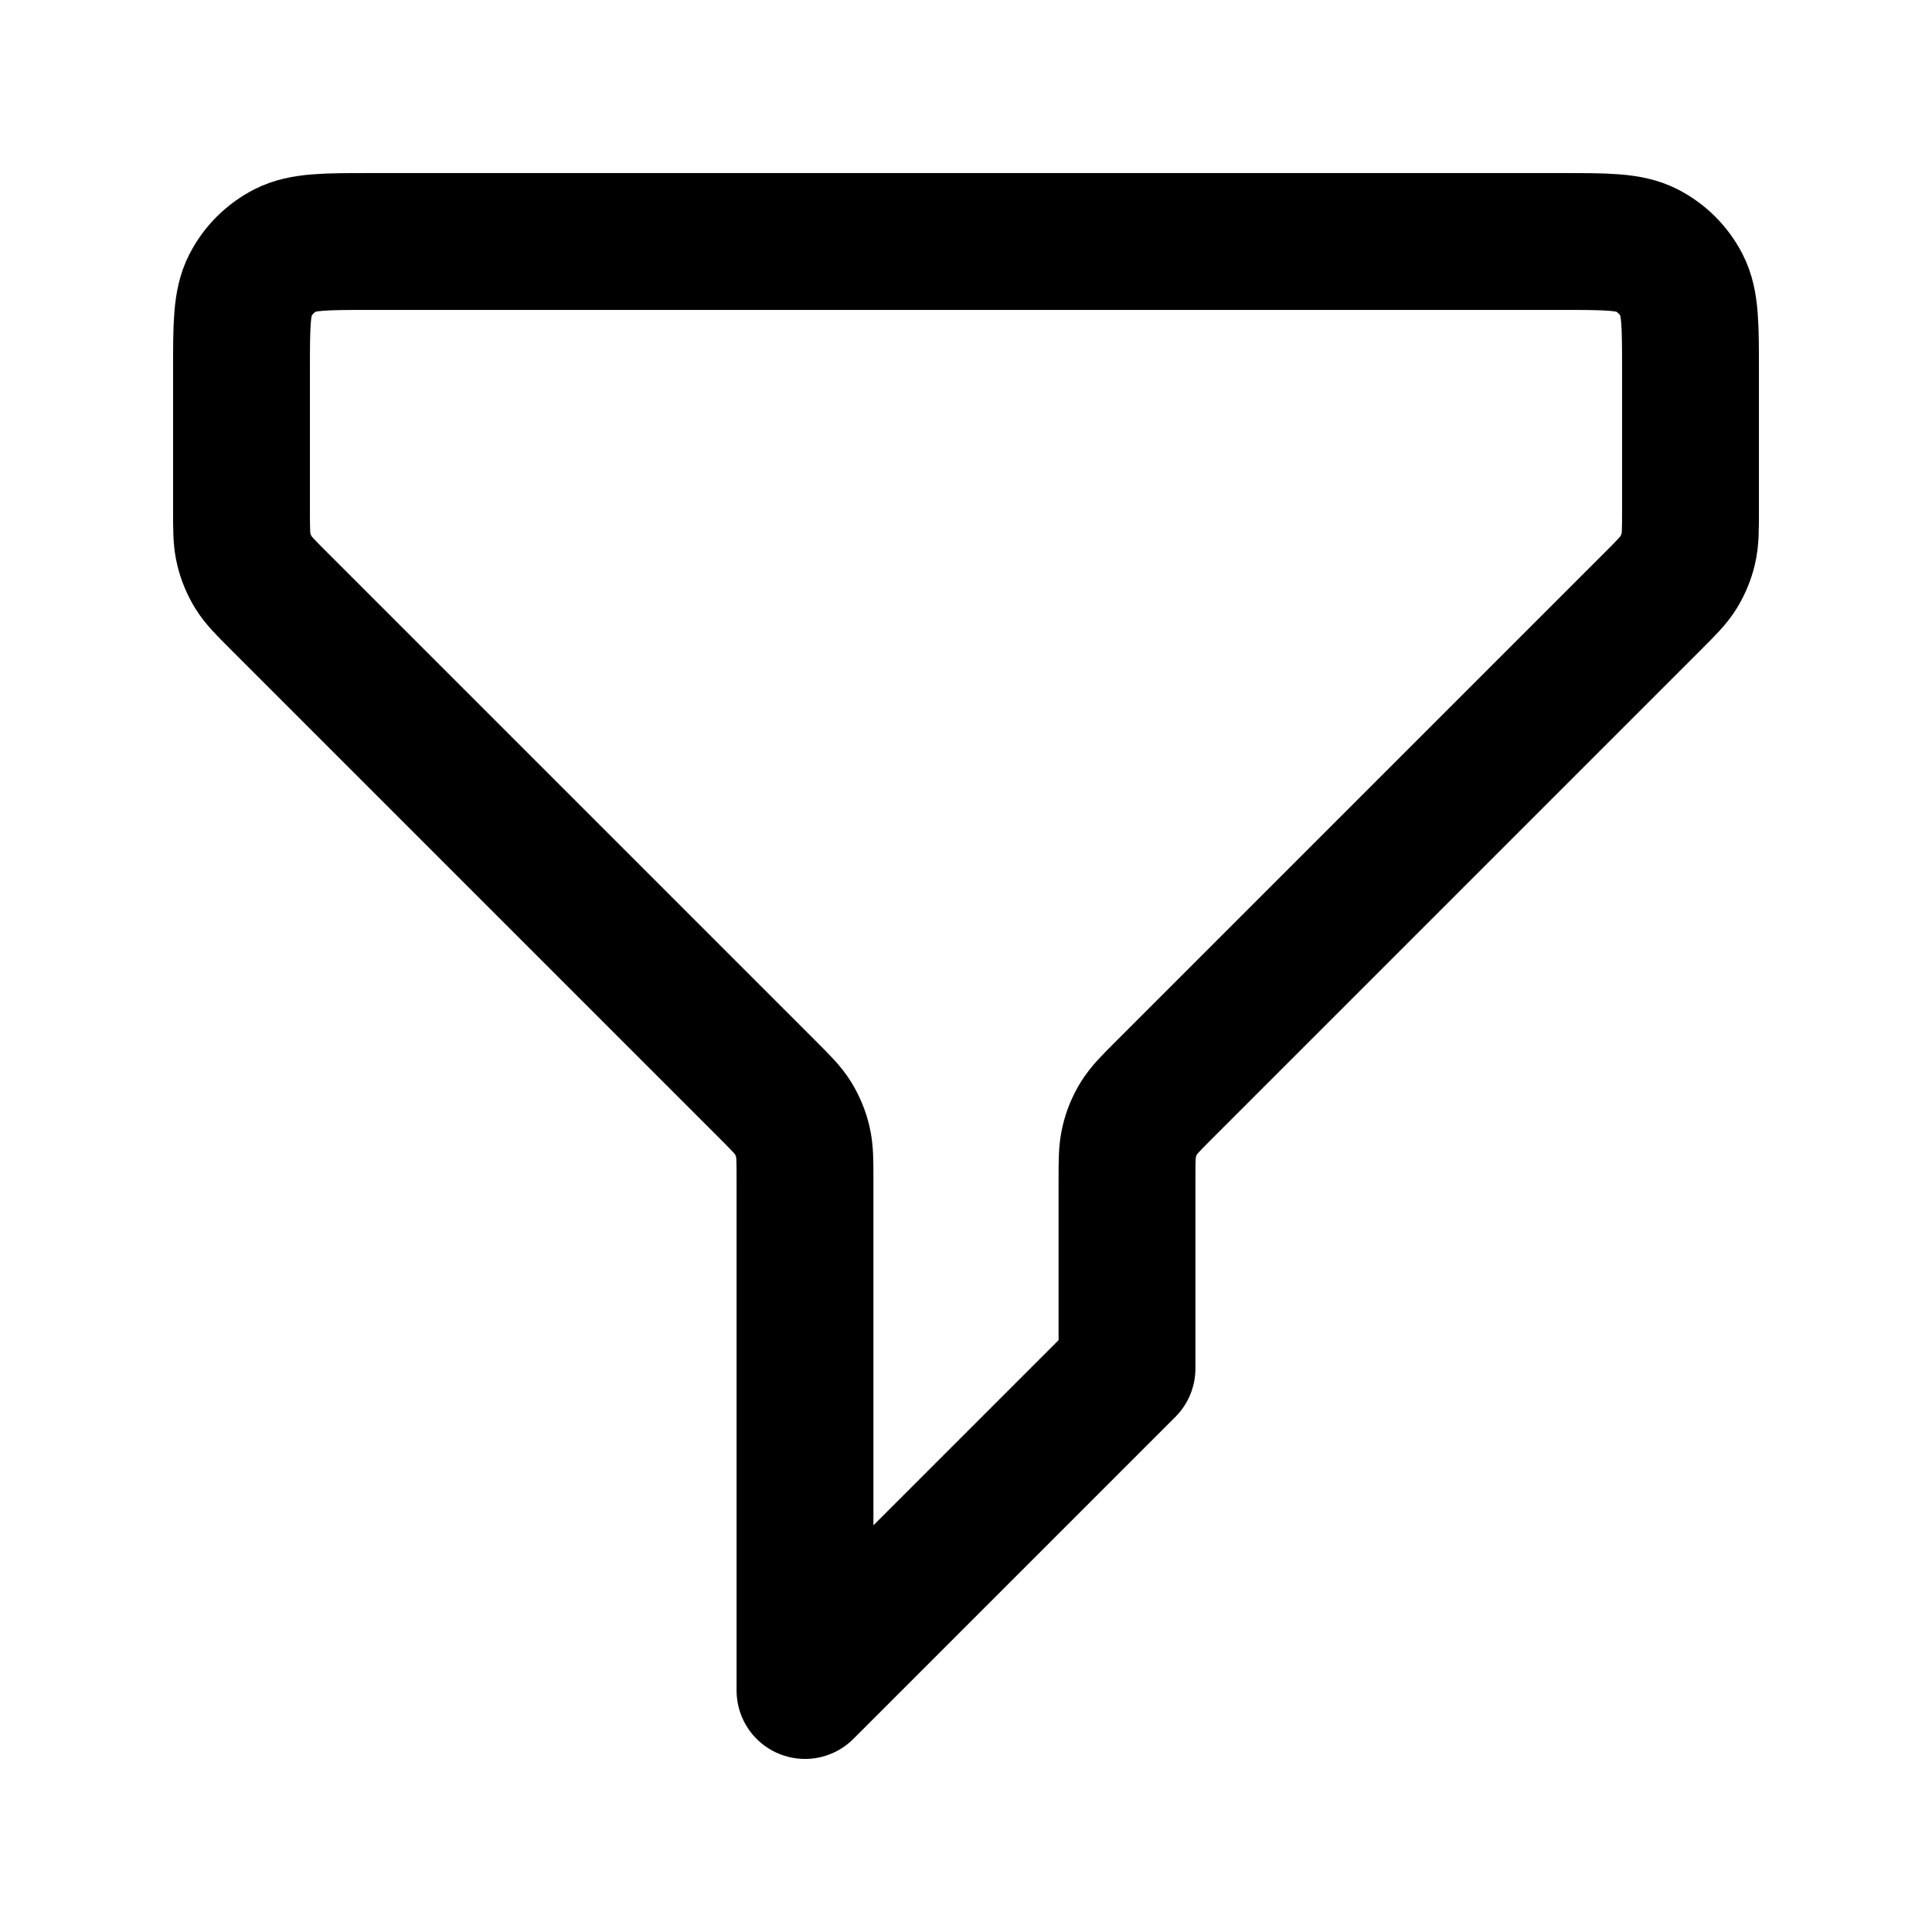
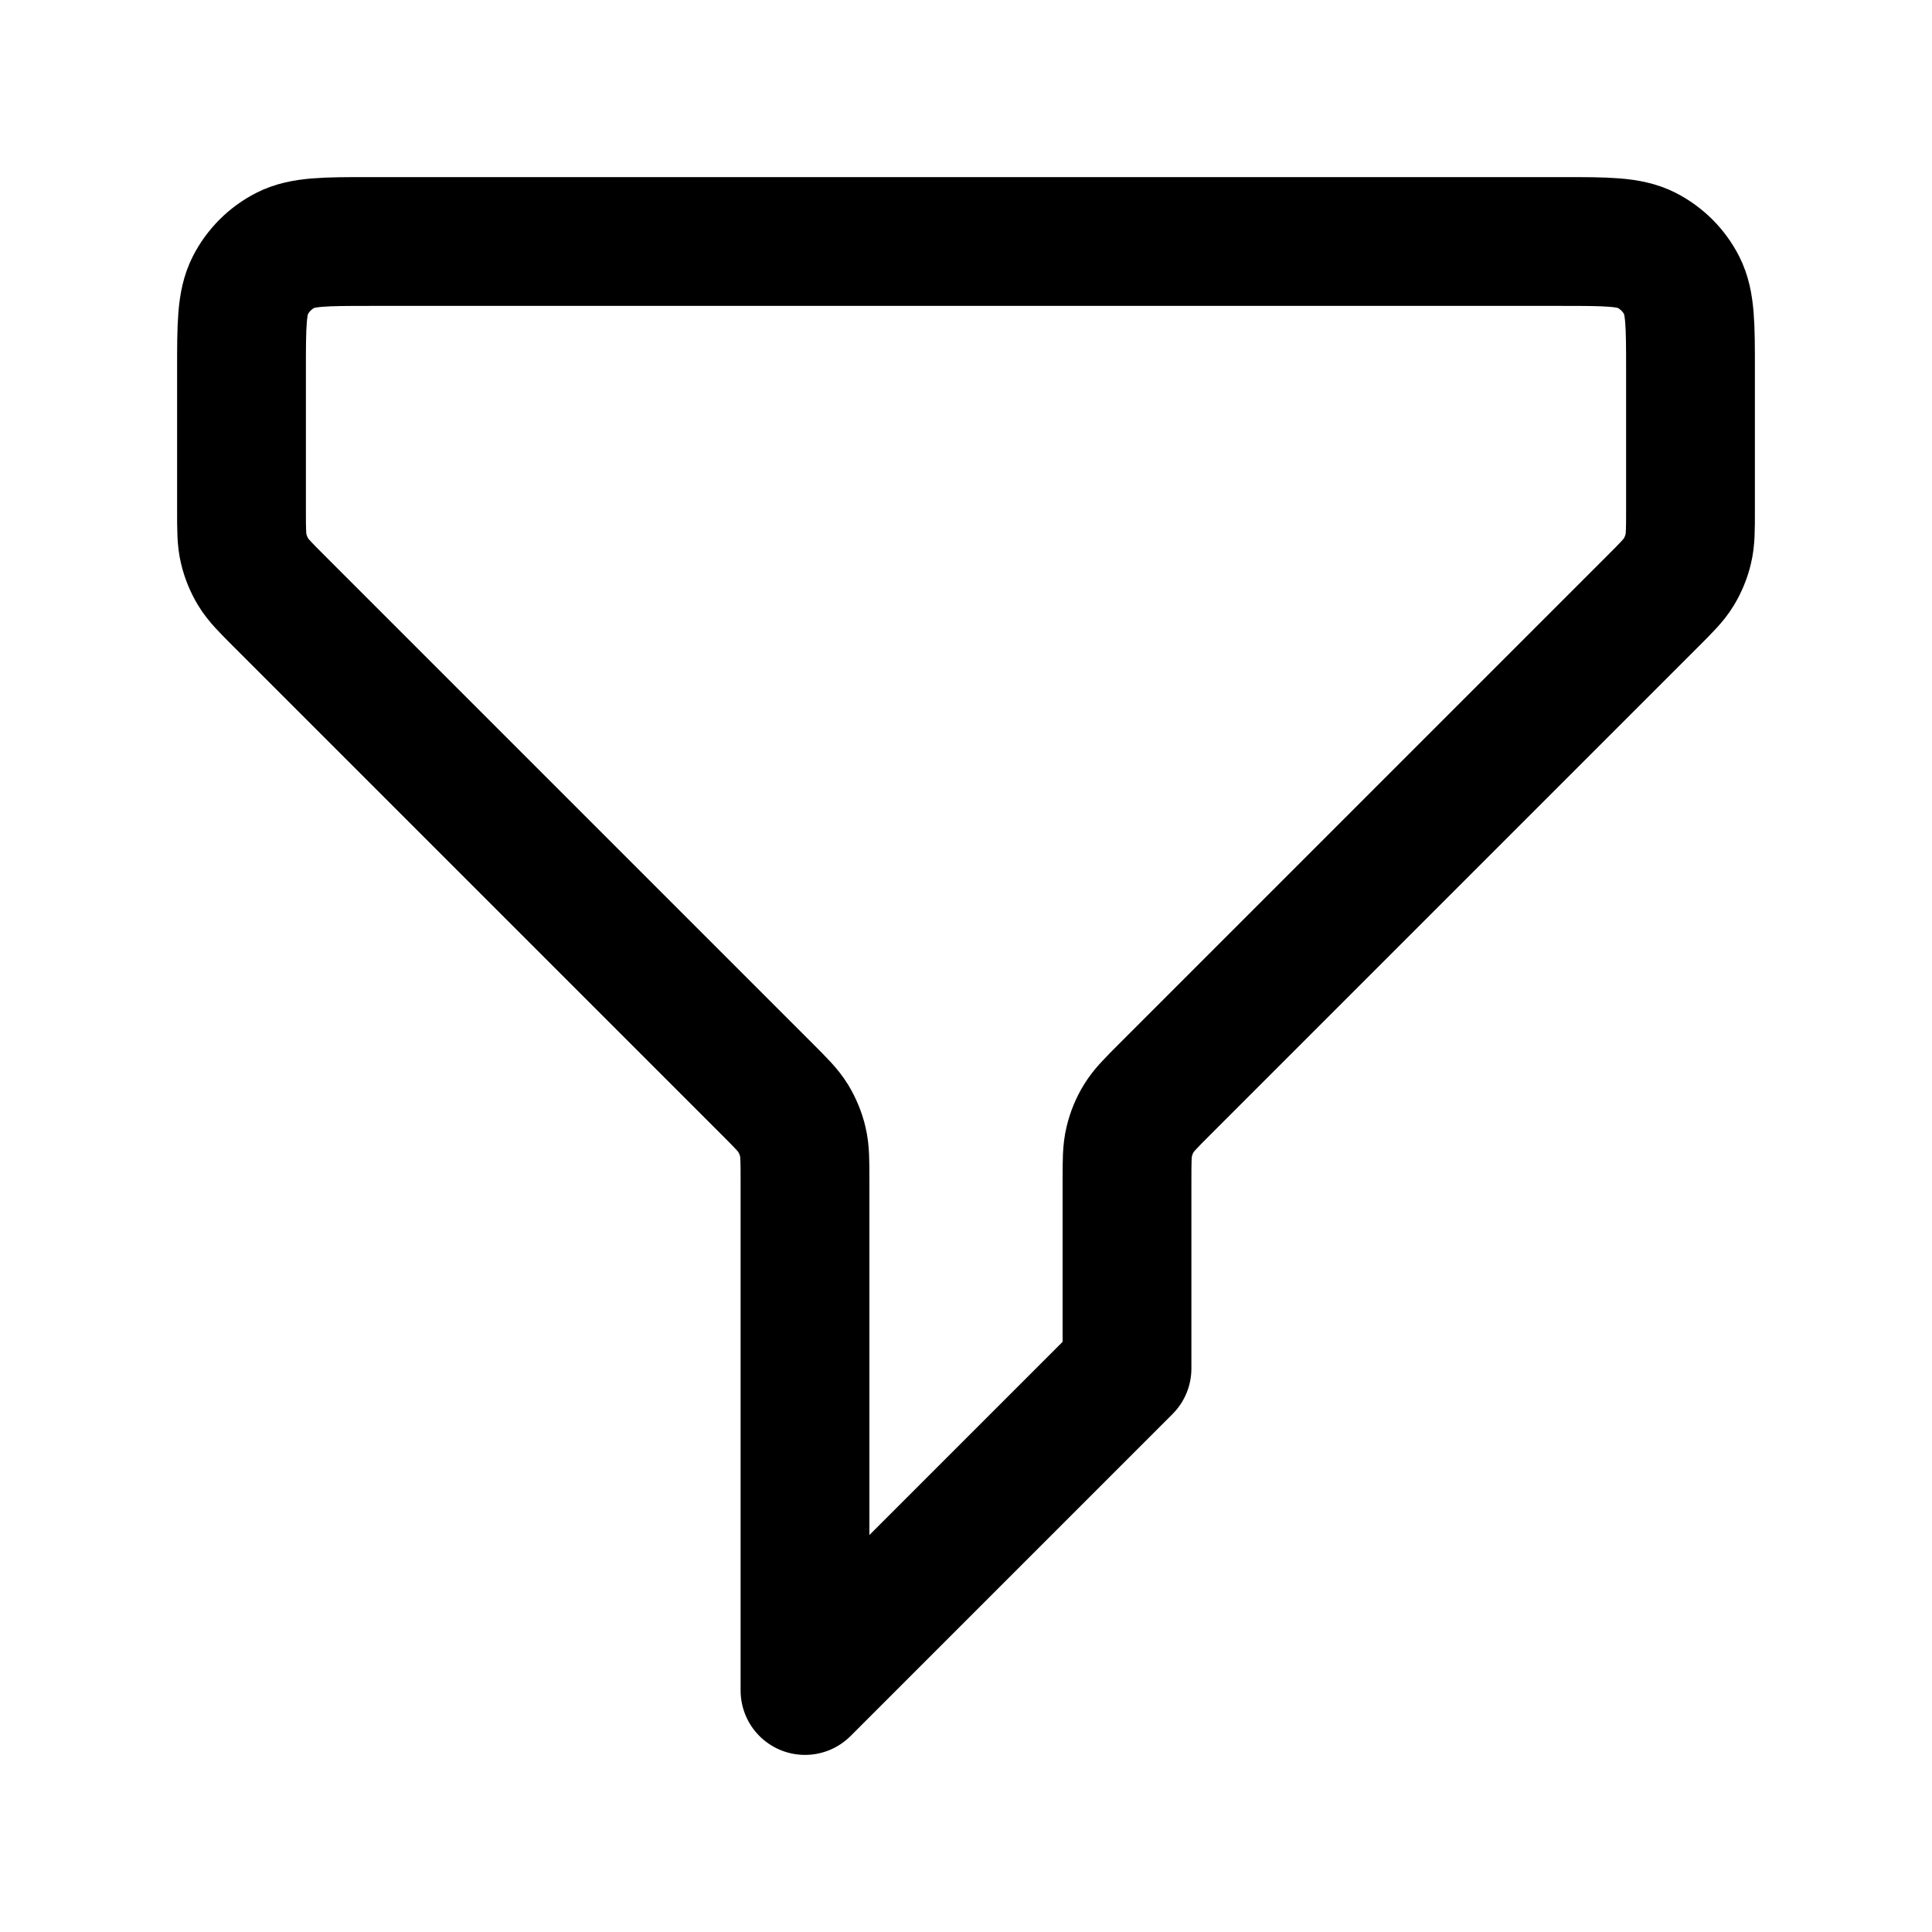
<svg xmlns="http://www.w3.org/2000/svg" width="24" height="24" viewBox="0 0 24 24" fill="none">
-   <path d="M3 4.6C3 4.04 3 3.76 3.109 3.546C3.205 3.358 3.358 3.205 3.546 3.109C3.76 3 4.04 3 4.6 3H19.4C19.96 3 20.24 3 20.454 3.109C20.642 3.205 20.795 3.358 20.891 3.546C21 3.76 21 4.04 21 4.6V6.337C21 6.582 21 6.704 20.972 6.819C20.948 6.921 20.907 7.019 20.853 7.108C20.791 7.209 20.704 7.296 20.531 7.469L14.469 13.531C14.296 13.704 14.209 13.791 14.147 13.892C14.092 13.981 14.052 14.079 14.028 14.181C14 14.296 14 14.418 14 14.663V17L10 21V14.663C10 14.418 10 14.296 9.972 14.181C9.948 14.079 9.907 13.981 9.853 13.892C9.791 13.791 9.704 13.704 9.531 13.531L3.469 7.469C3.296 7.296 3.209 7.209 3.147 7.108C3.093 7.019 3.052 6.921 3.028 6.819C3 6.704 3 6.582 3 6.337V4.6Z" stroke="currentColor" stroke-width="1.7" stroke-linecap="round" stroke-linejoin="round" />
+   <path d="M3 4.6C3 4.04 3 3.76 3.109 3.546C3.205 3.358 3.358 3.205 3.546 3.109C3.76 3 4.04 3 4.6 3H19.4C19.96 3 20.24 3 20.454 3.109C20.642 3.205 20.795 3.358 20.891 3.546C21 3.76 21 4.04 21 4.6V6.337C21 6.582 21 6.704 20.972 6.819C20.948 6.921 20.907 7.019 20.853 7.108C20.791 7.209 20.704 7.296 20.531 7.469L14.469 13.531C14.296 13.704 14.209 13.791 14.147 13.892C14.092 13.981 14.052 14.079 14.028 14.181C14 14.296 14 14.418 14 14.663V17L10 21V14.663C10 14.418 10 14.296 9.972 14.181C9.948 14.079 9.907 13.981 9.853 13.892C9.791 13.791 9.704 13.704 9.531 13.531L3.469 7.469C3.296 7.296 3.209 7.209 3.147 7.108C3.093 7.019 3.052 6.921 3.028 6.819C3 6.704 3 6.582 3 6.337V4.6Z" stroke="currentColor" stroke-width="1.6" stroke-linecap="round" stroke-linejoin="round" />
</svg>
